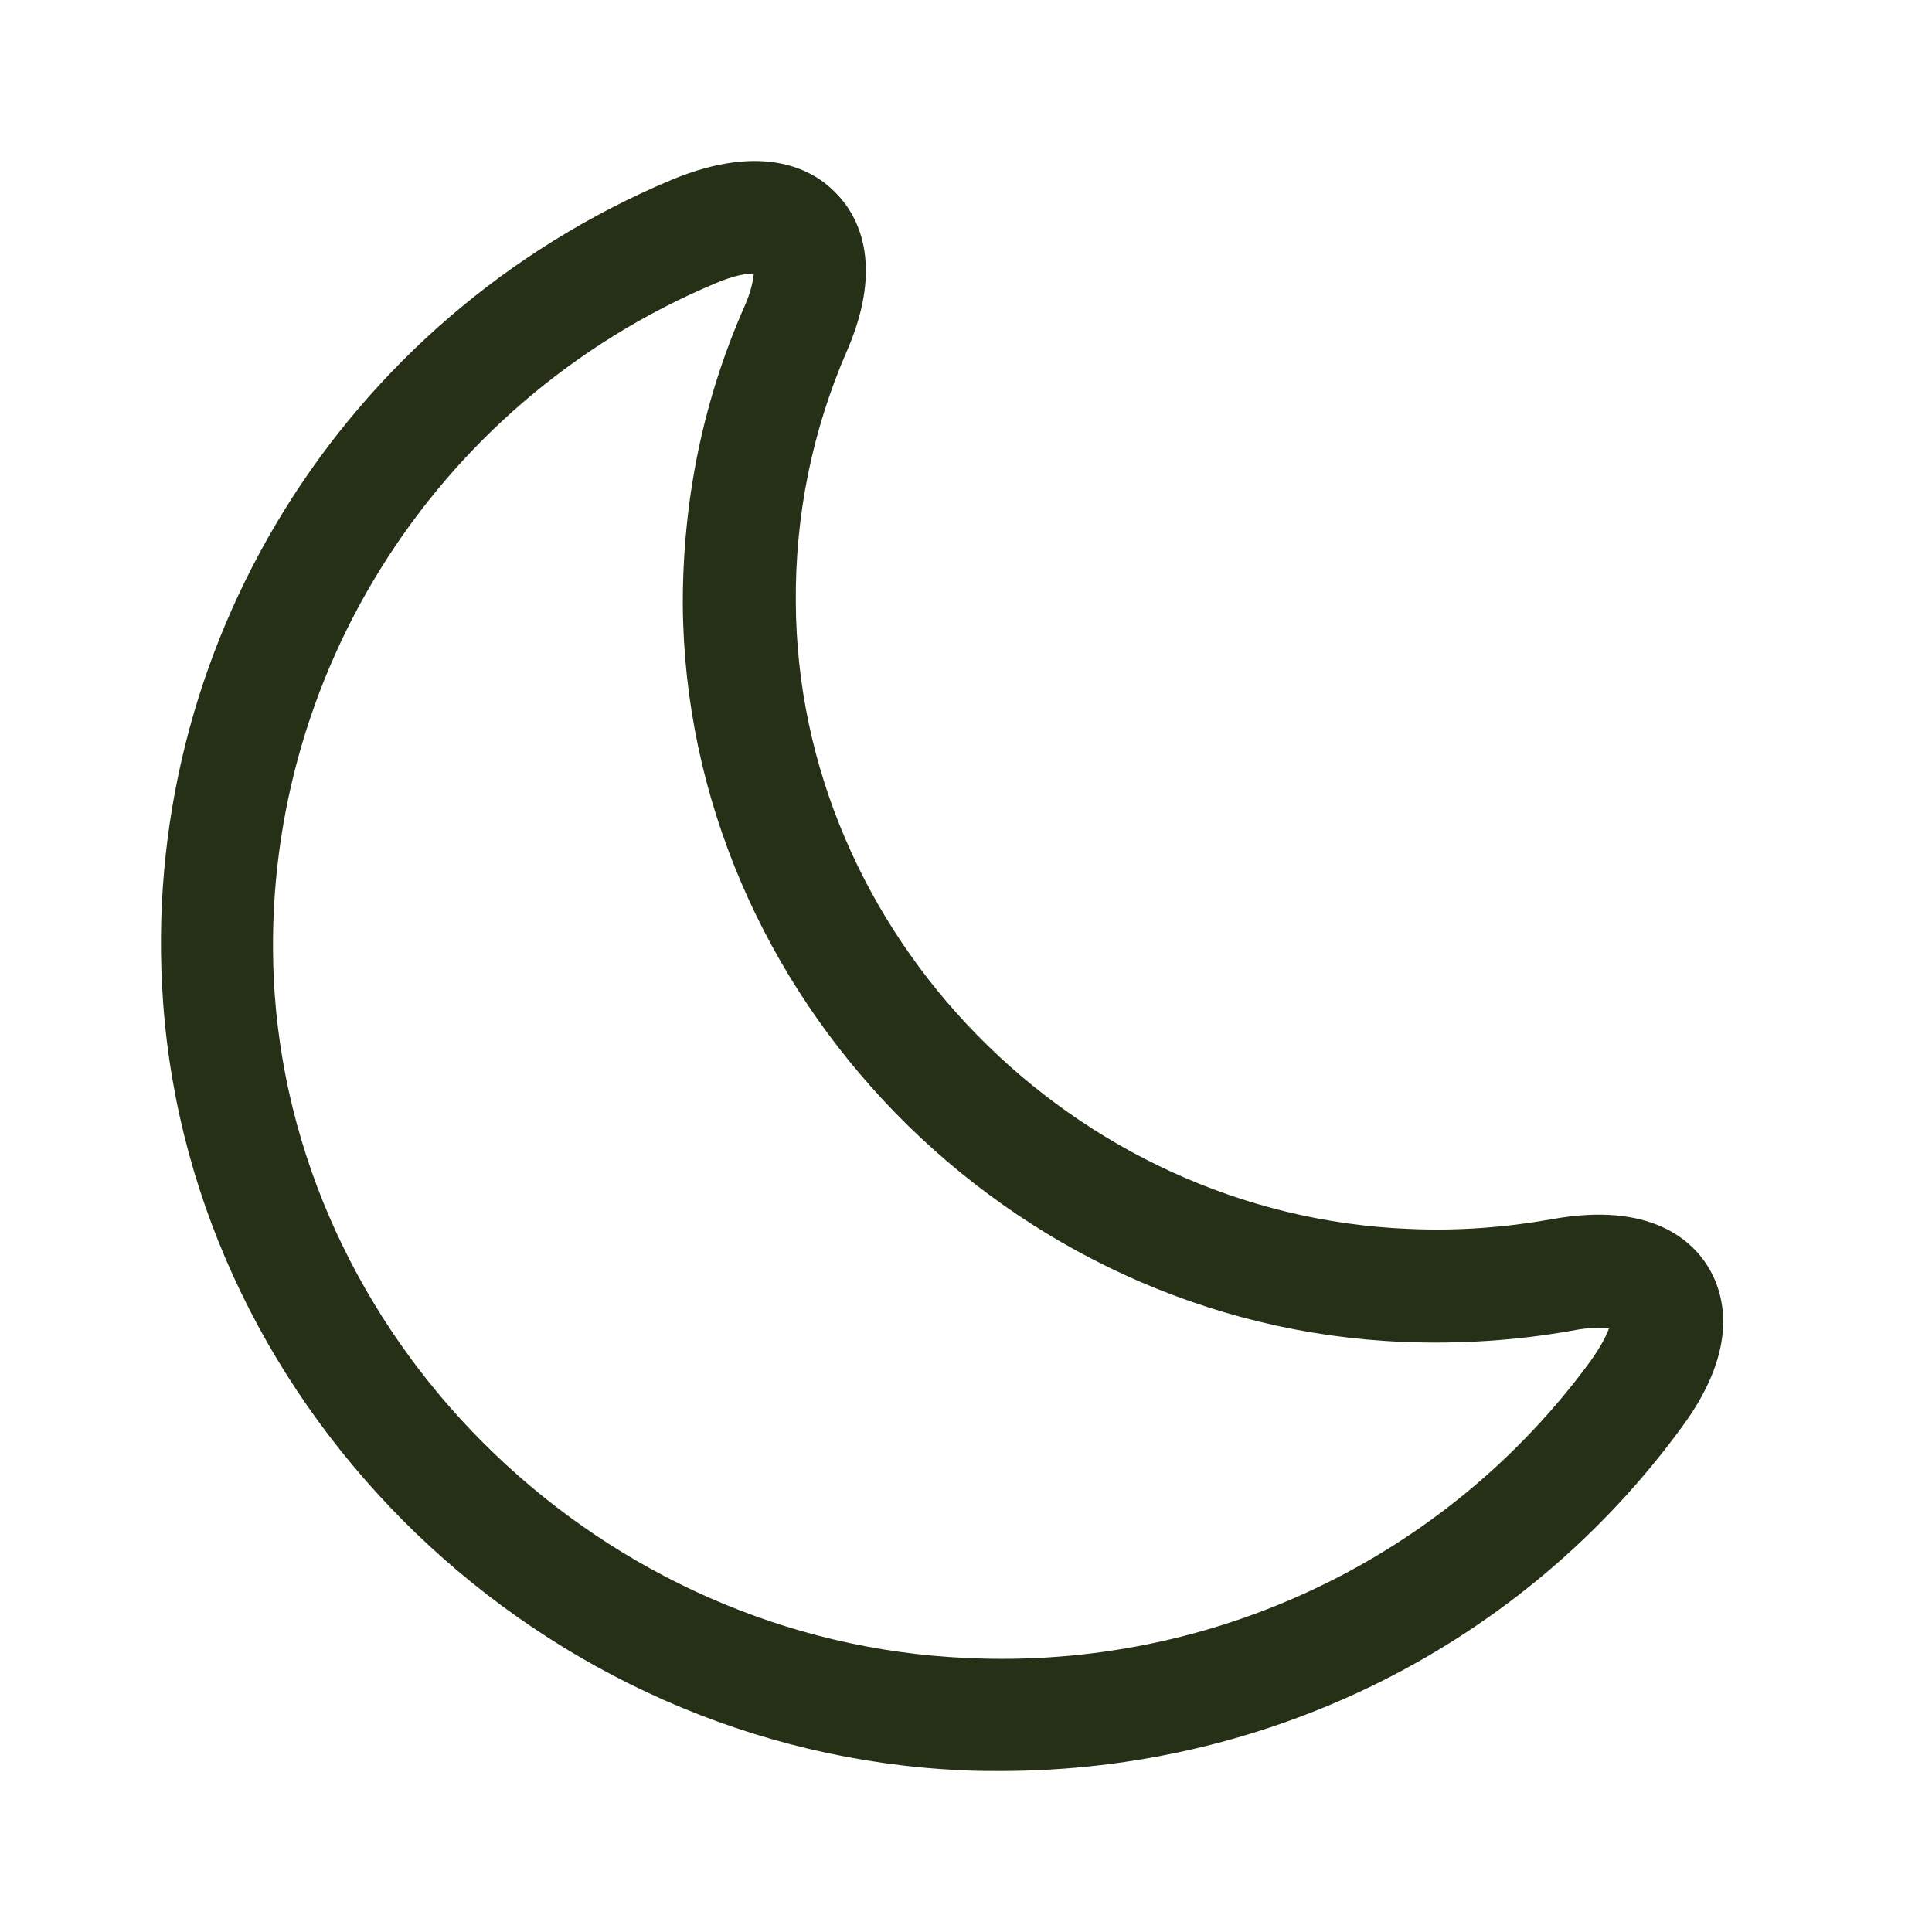
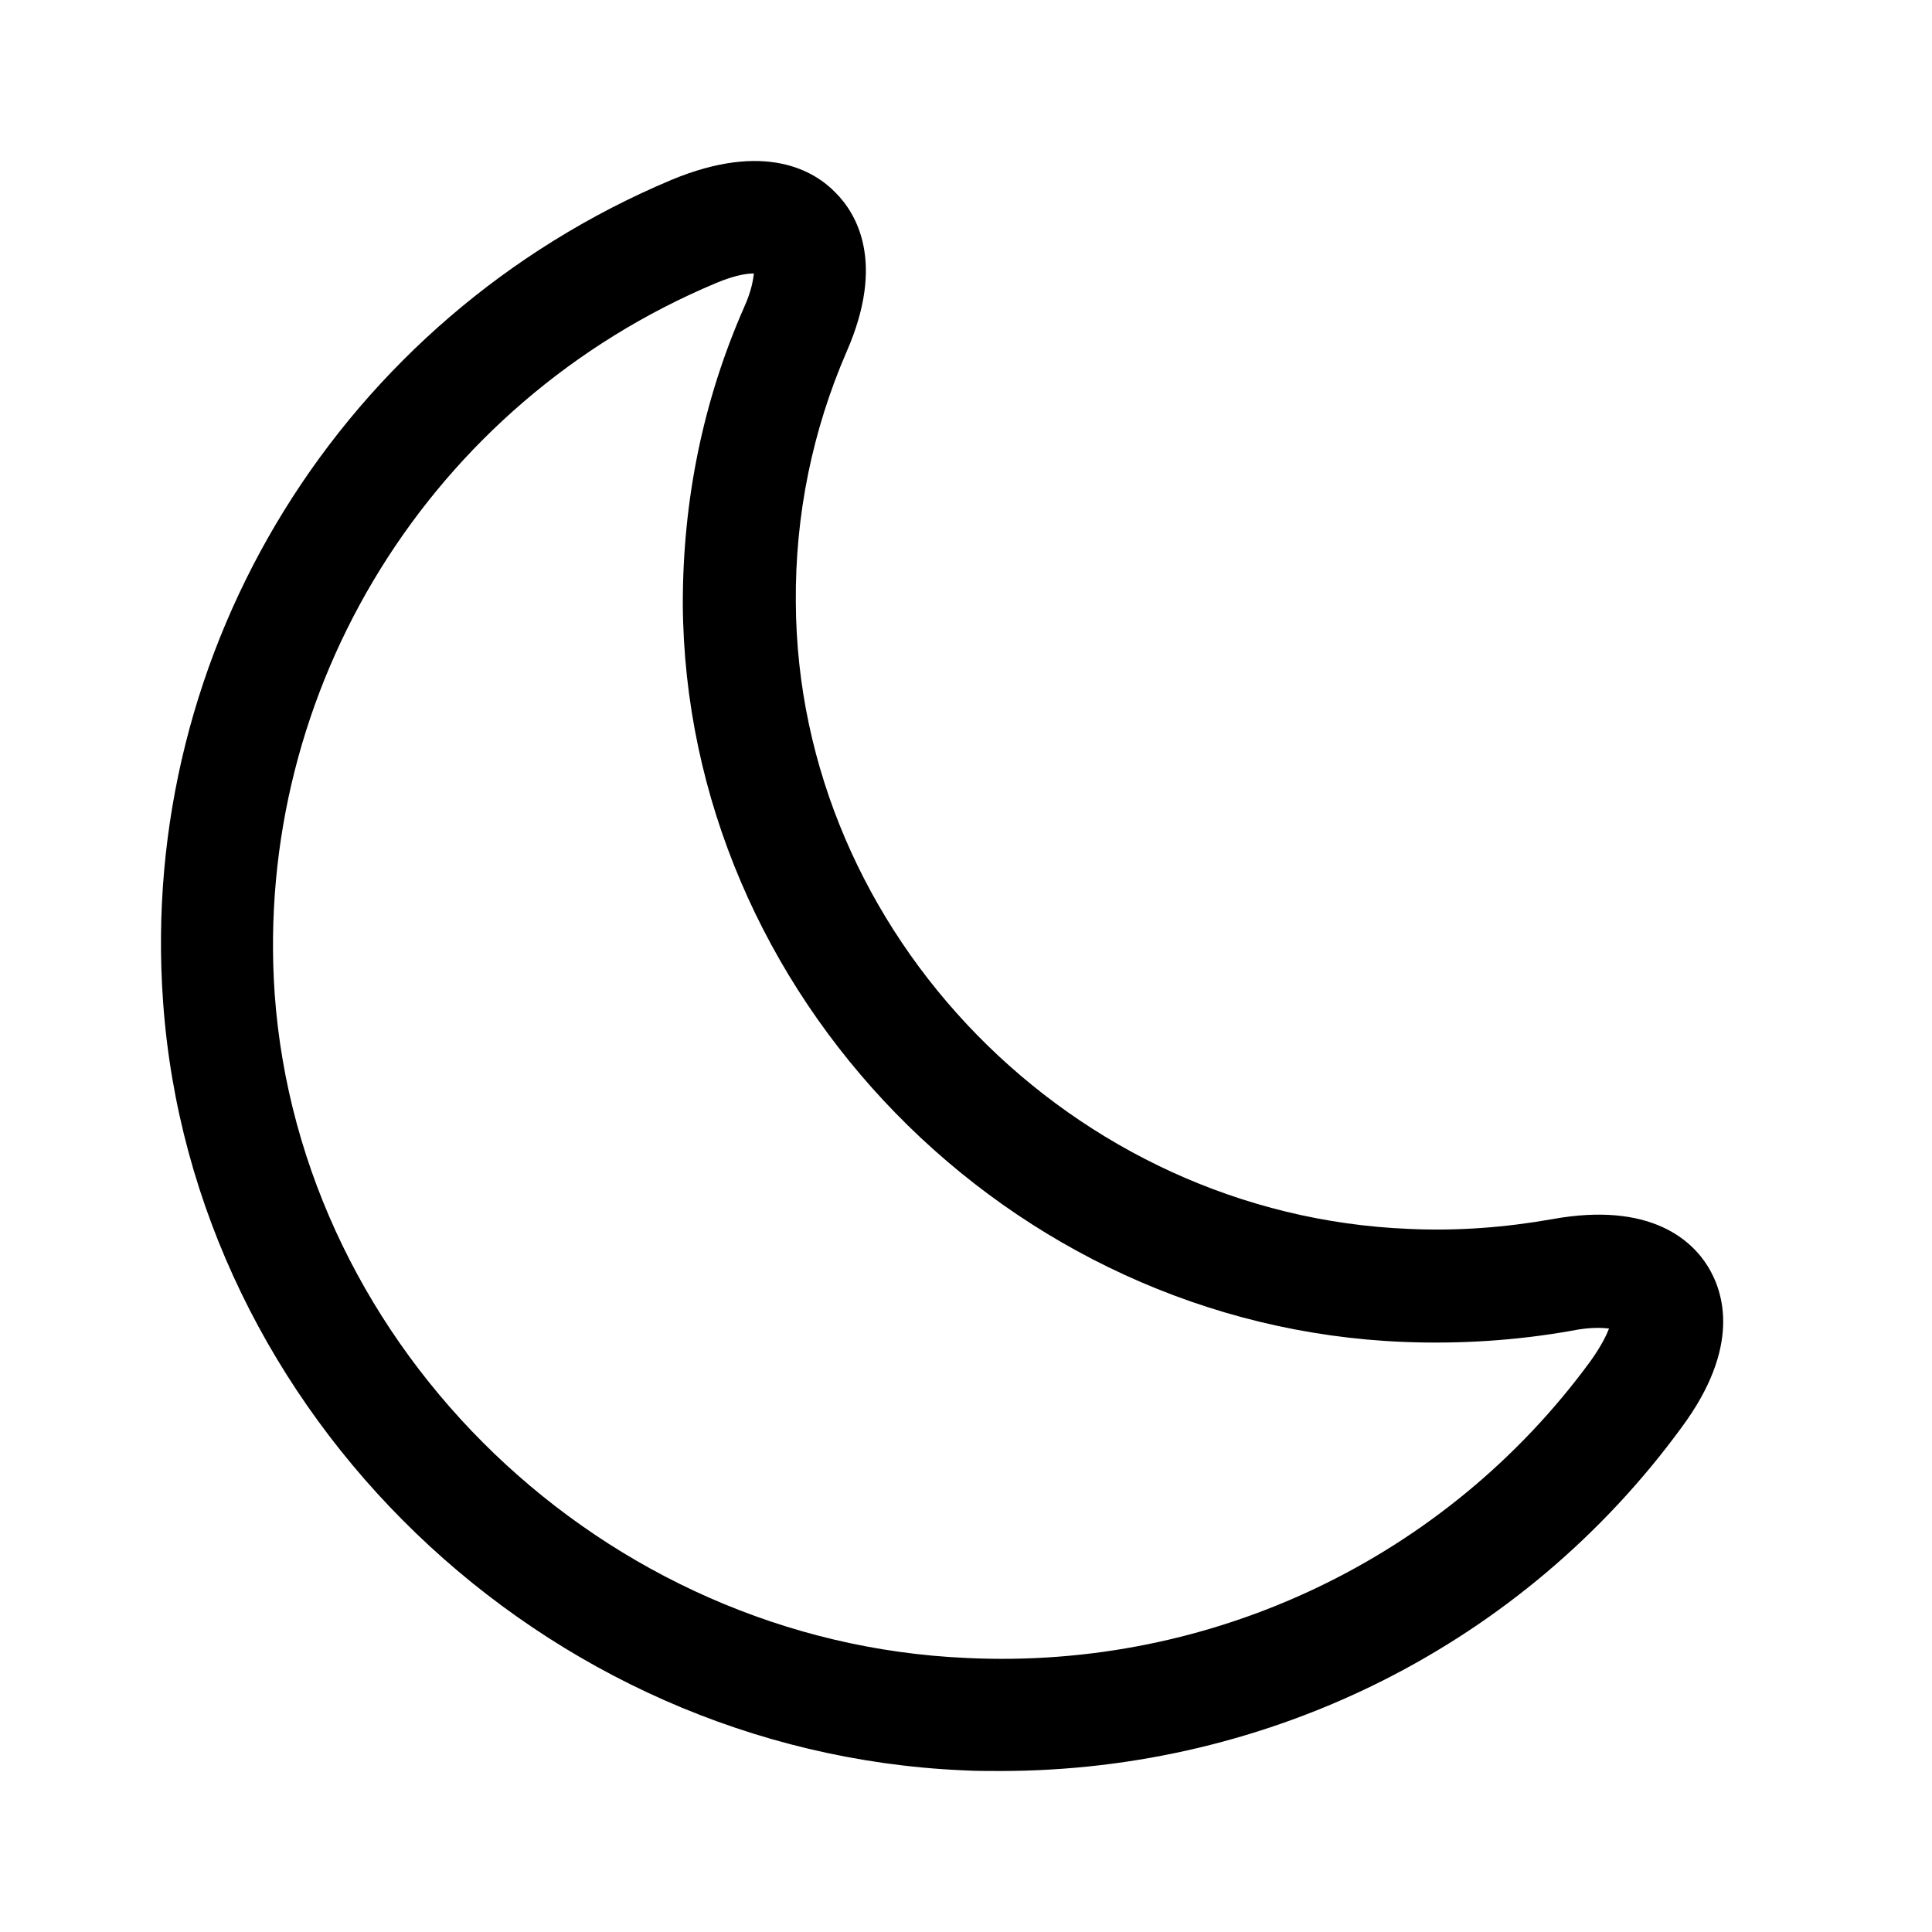
- <svg xmlns="http://www.w3.org/2000/svg" width="24" height="24" viewBox="0 0 24 24" fill="none">
-   <path d="M12.425 22C12.267 22 12.109 22 11.951 21.991C6.742 21.758 2.389 17.563 2.026 12.447C1.71 8.057 4.25 3.955 8.342 2.234C9.505 1.751 10.119 2.123 10.379 2.393C10.64 2.653 11.002 3.258 10.519 4.364C10.091 5.35 9.877 6.402 9.886 7.48C9.905 11.601 13.328 15.098 17.504 15.266C18.109 15.294 18.704 15.247 19.281 15.145C20.508 14.922 21.02 15.415 21.215 15.731C21.411 16.047 21.634 16.726 20.89 17.731C18.918 20.428 15.783 22 12.425 22ZM3.412 12.345C3.729 16.773 7.505 20.4 12.007 20.596C15.067 20.744 17.969 19.349 19.755 16.912C19.895 16.717 19.96 16.577 19.988 16.503C19.904 16.494 19.755 16.484 19.523 16.531C18.843 16.652 18.137 16.698 17.439 16.67C12.528 16.475 8.51 12.354 8.482 7.499C8.482 6.215 8.733 4.978 9.244 3.816C9.337 3.611 9.356 3.472 9.365 3.397C9.282 3.397 9.133 3.416 8.891 3.518C5.347 5.006 3.152 8.559 3.412 12.345Z" fill="#253017" />
+ <svg xmlns="http://www.w3.org/2000/svg" width="24" height="24" viewBox="0 0 24 24" fill="currentColor">
+   <path d="M12.425 22C12.267 22 12.109 22 11.951 21.991C6.742 21.758 2.389 17.563 2.026 12.447C1.71 8.057 4.25 3.955 8.342 2.234C9.505 1.751 10.119 2.123 10.379 2.393C10.64 2.653 11.002 3.258 10.519 4.364C10.091 5.35 9.877 6.402 9.886 7.48C9.905 11.601 13.328 15.098 17.504 15.266C18.109 15.294 18.704 15.247 19.281 15.145C20.508 14.922 21.02 15.415 21.215 15.731C21.411 16.047 21.634 16.726 20.89 17.731C18.918 20.428 15.783 22 12.425 22ZM3.412 12.345C3.729 16.773 7.505 20.4 12.007 20.596C15.067 20.744 17.969 19.349 19.755 16.912C19.895 16.717 19.96 16.577 19.988 16.503C19.904 16.494 19.755 16.484 19.523 16.531C18.843 16.652 18.137 16.698 17.439 16.67C12.528 16.475 8.51 12.354 8.482 7.499C8.482 6.215 8.733 4.978 9.244 3.816C9.337 3.611 9.356 3.472 9.365 3.397C9.282 3.397 9.133 3.416 8.891 3.518C5.347 5.006 3.152 8.559 3.412 12.345Z" fill="currentColor" />
</svg>
